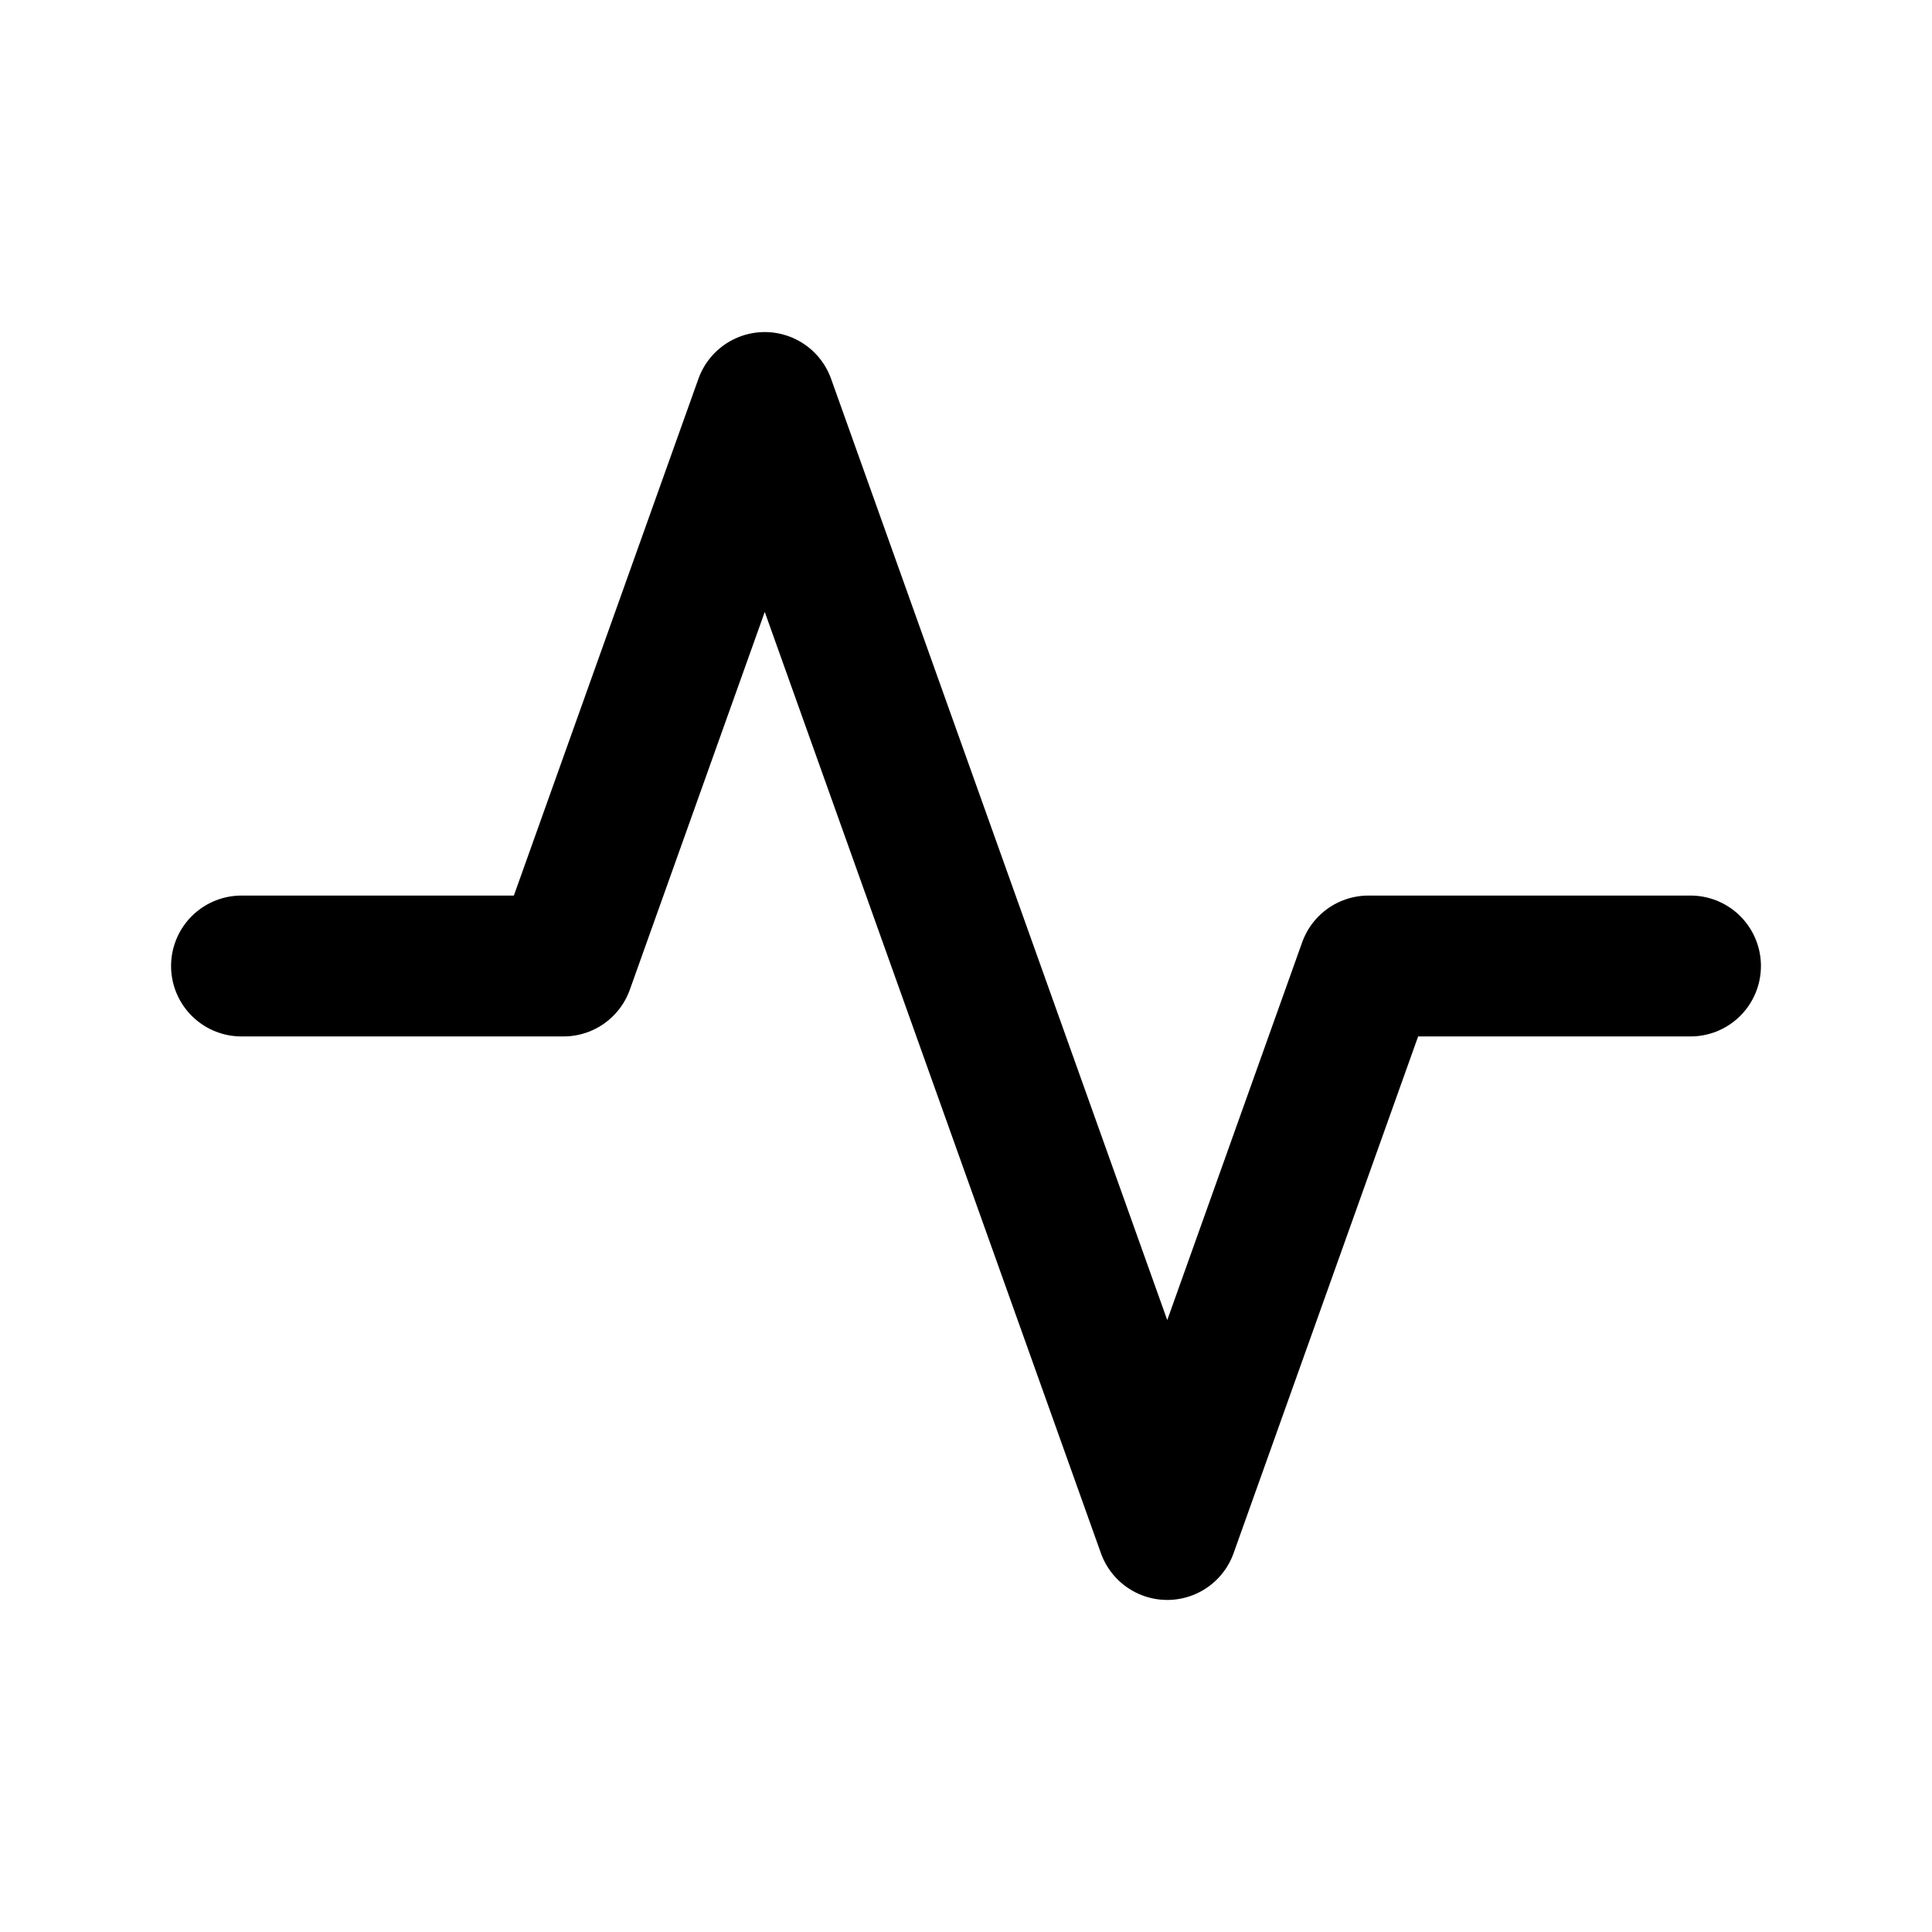
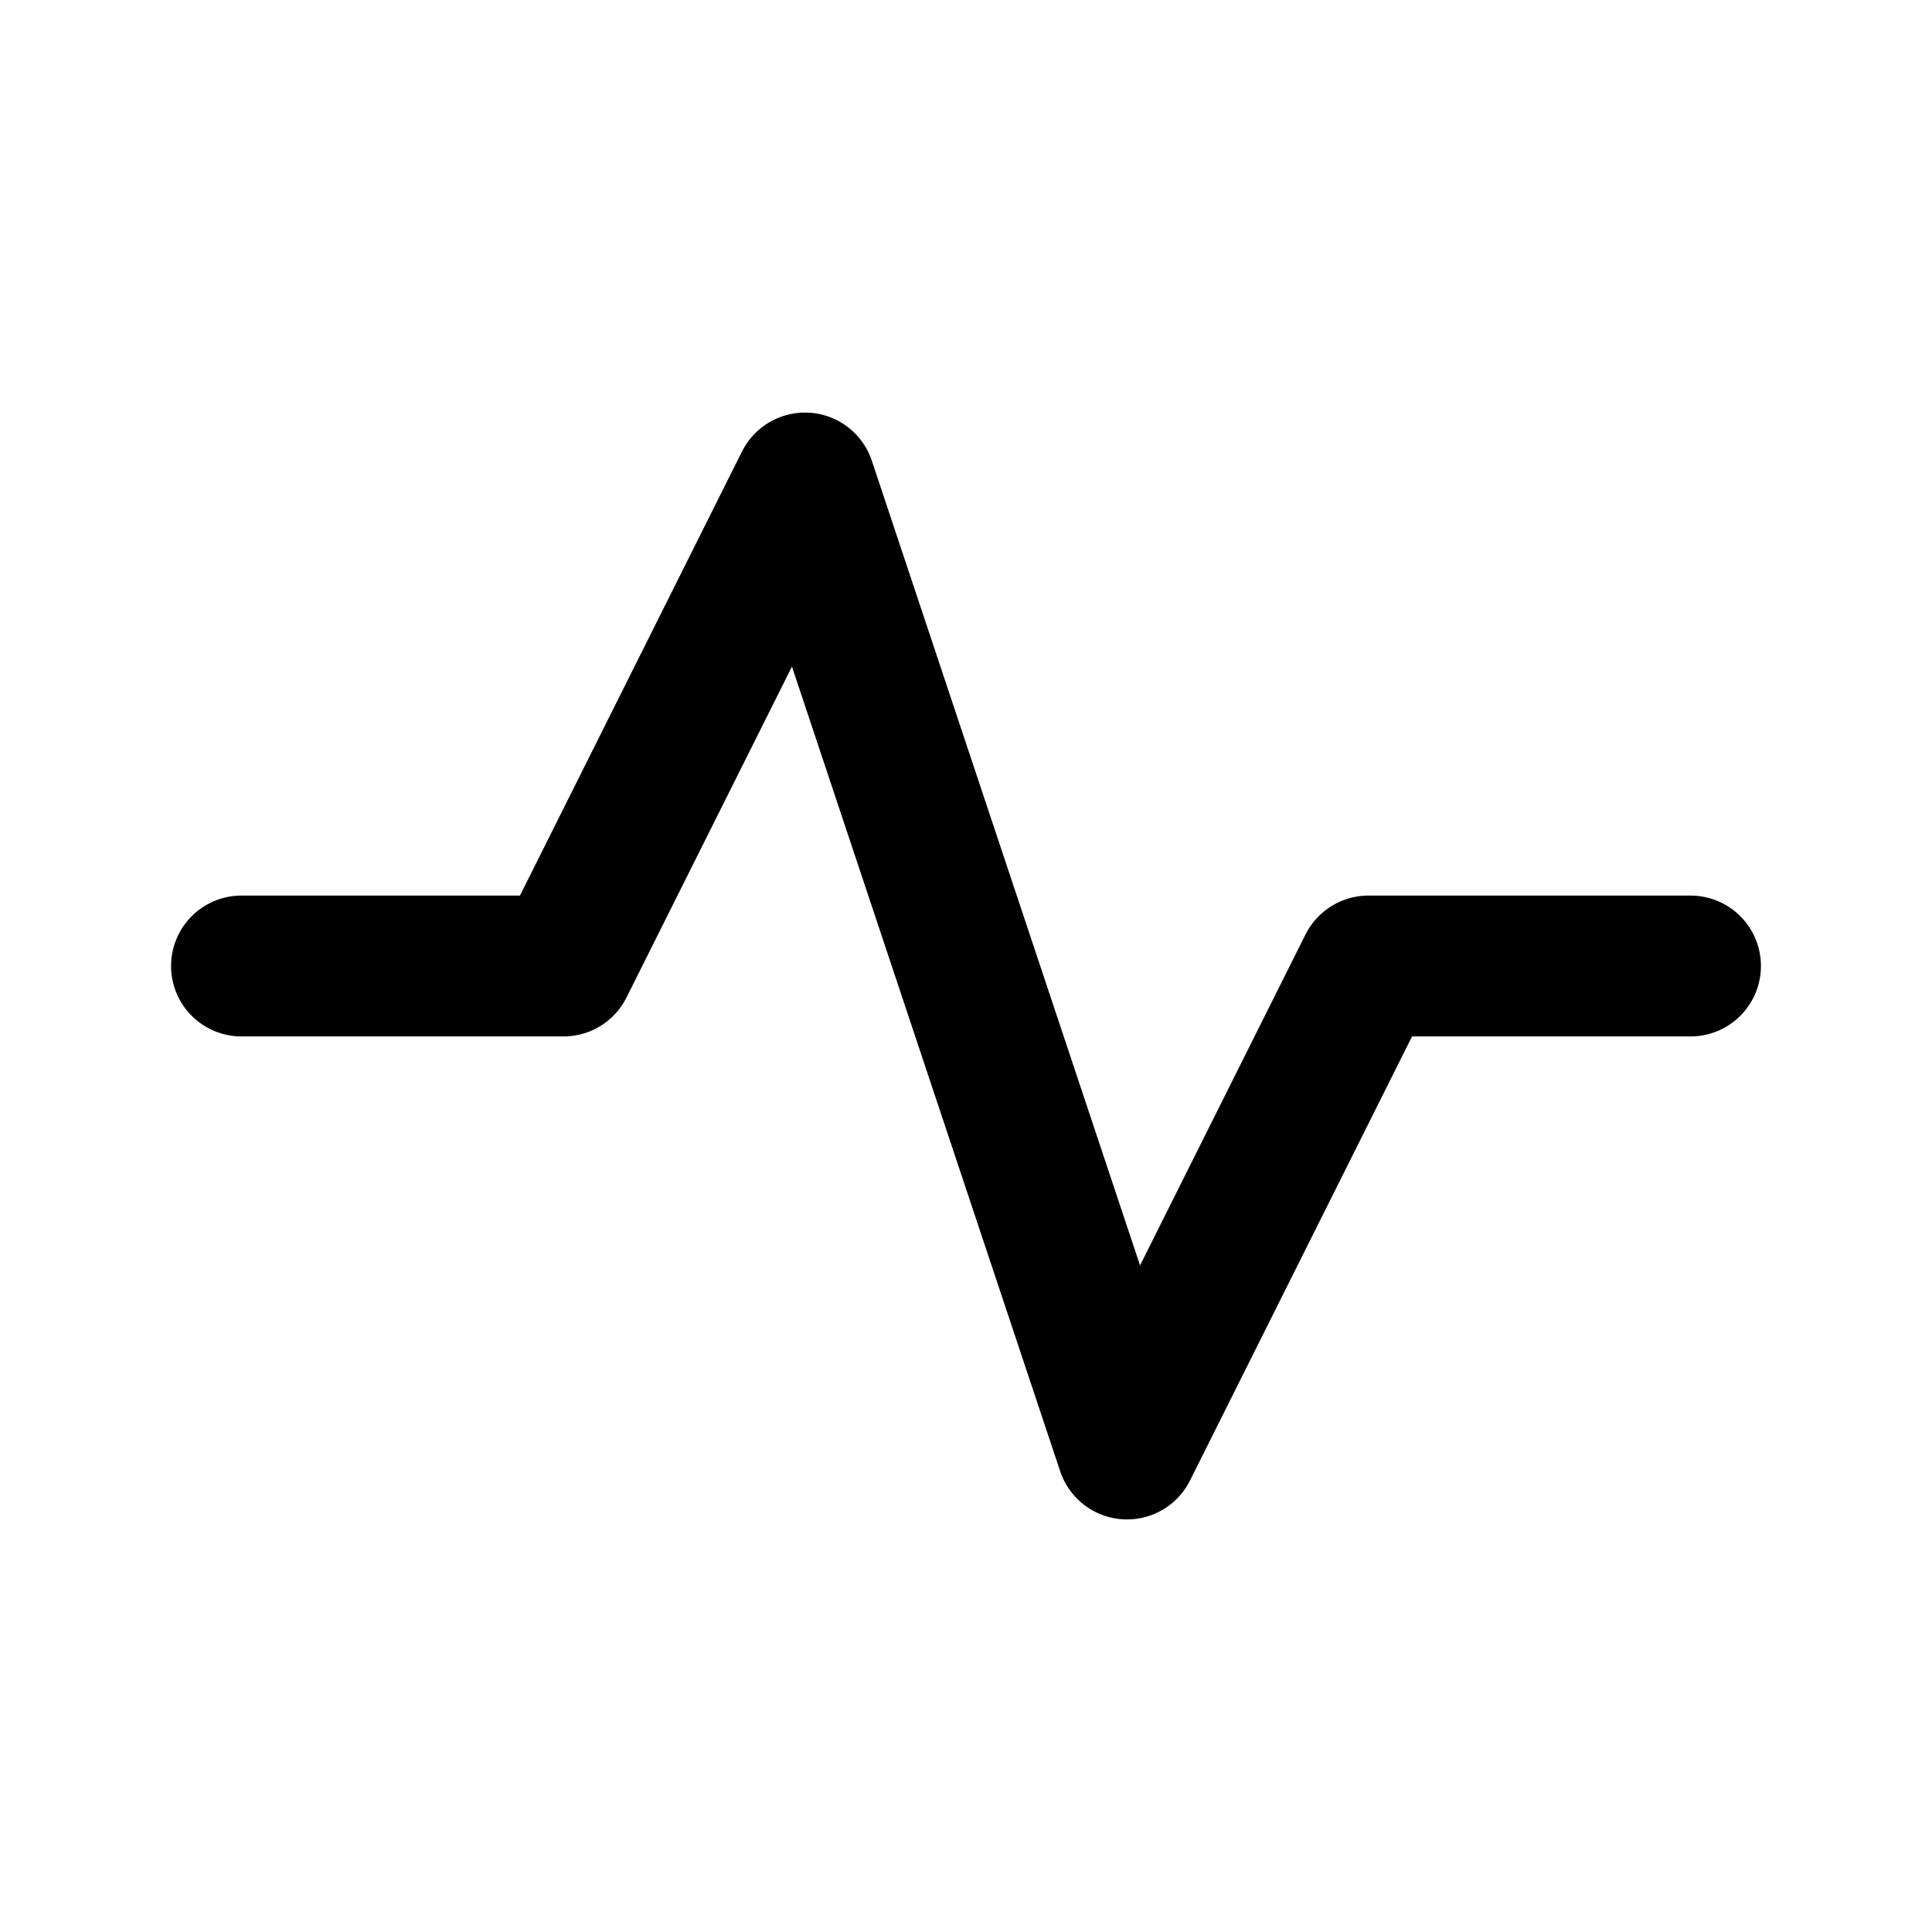
- <svg xmlns="http://www.w3.org/2000/svg" viewBox="0 0 24 24" fill="none" stroke="#000" stroke-width="1.75" stroke-linecap="round" stroke-linejoin="round">
-   <path d="M3 12h4l2.5-7 5 14 2.5-7h4" />
+ <svg xmlns="http://www.w3.org/2000/svg" width="24" height="24" viewBox="0 0 24 24">
+   <path d="M3 12h4l3-6 4 12 3-6h4" fill="none" stroke="#000" stroke-width="1.75" stroke-linecap="round" stroke-linejoin="round" />
</svg>
